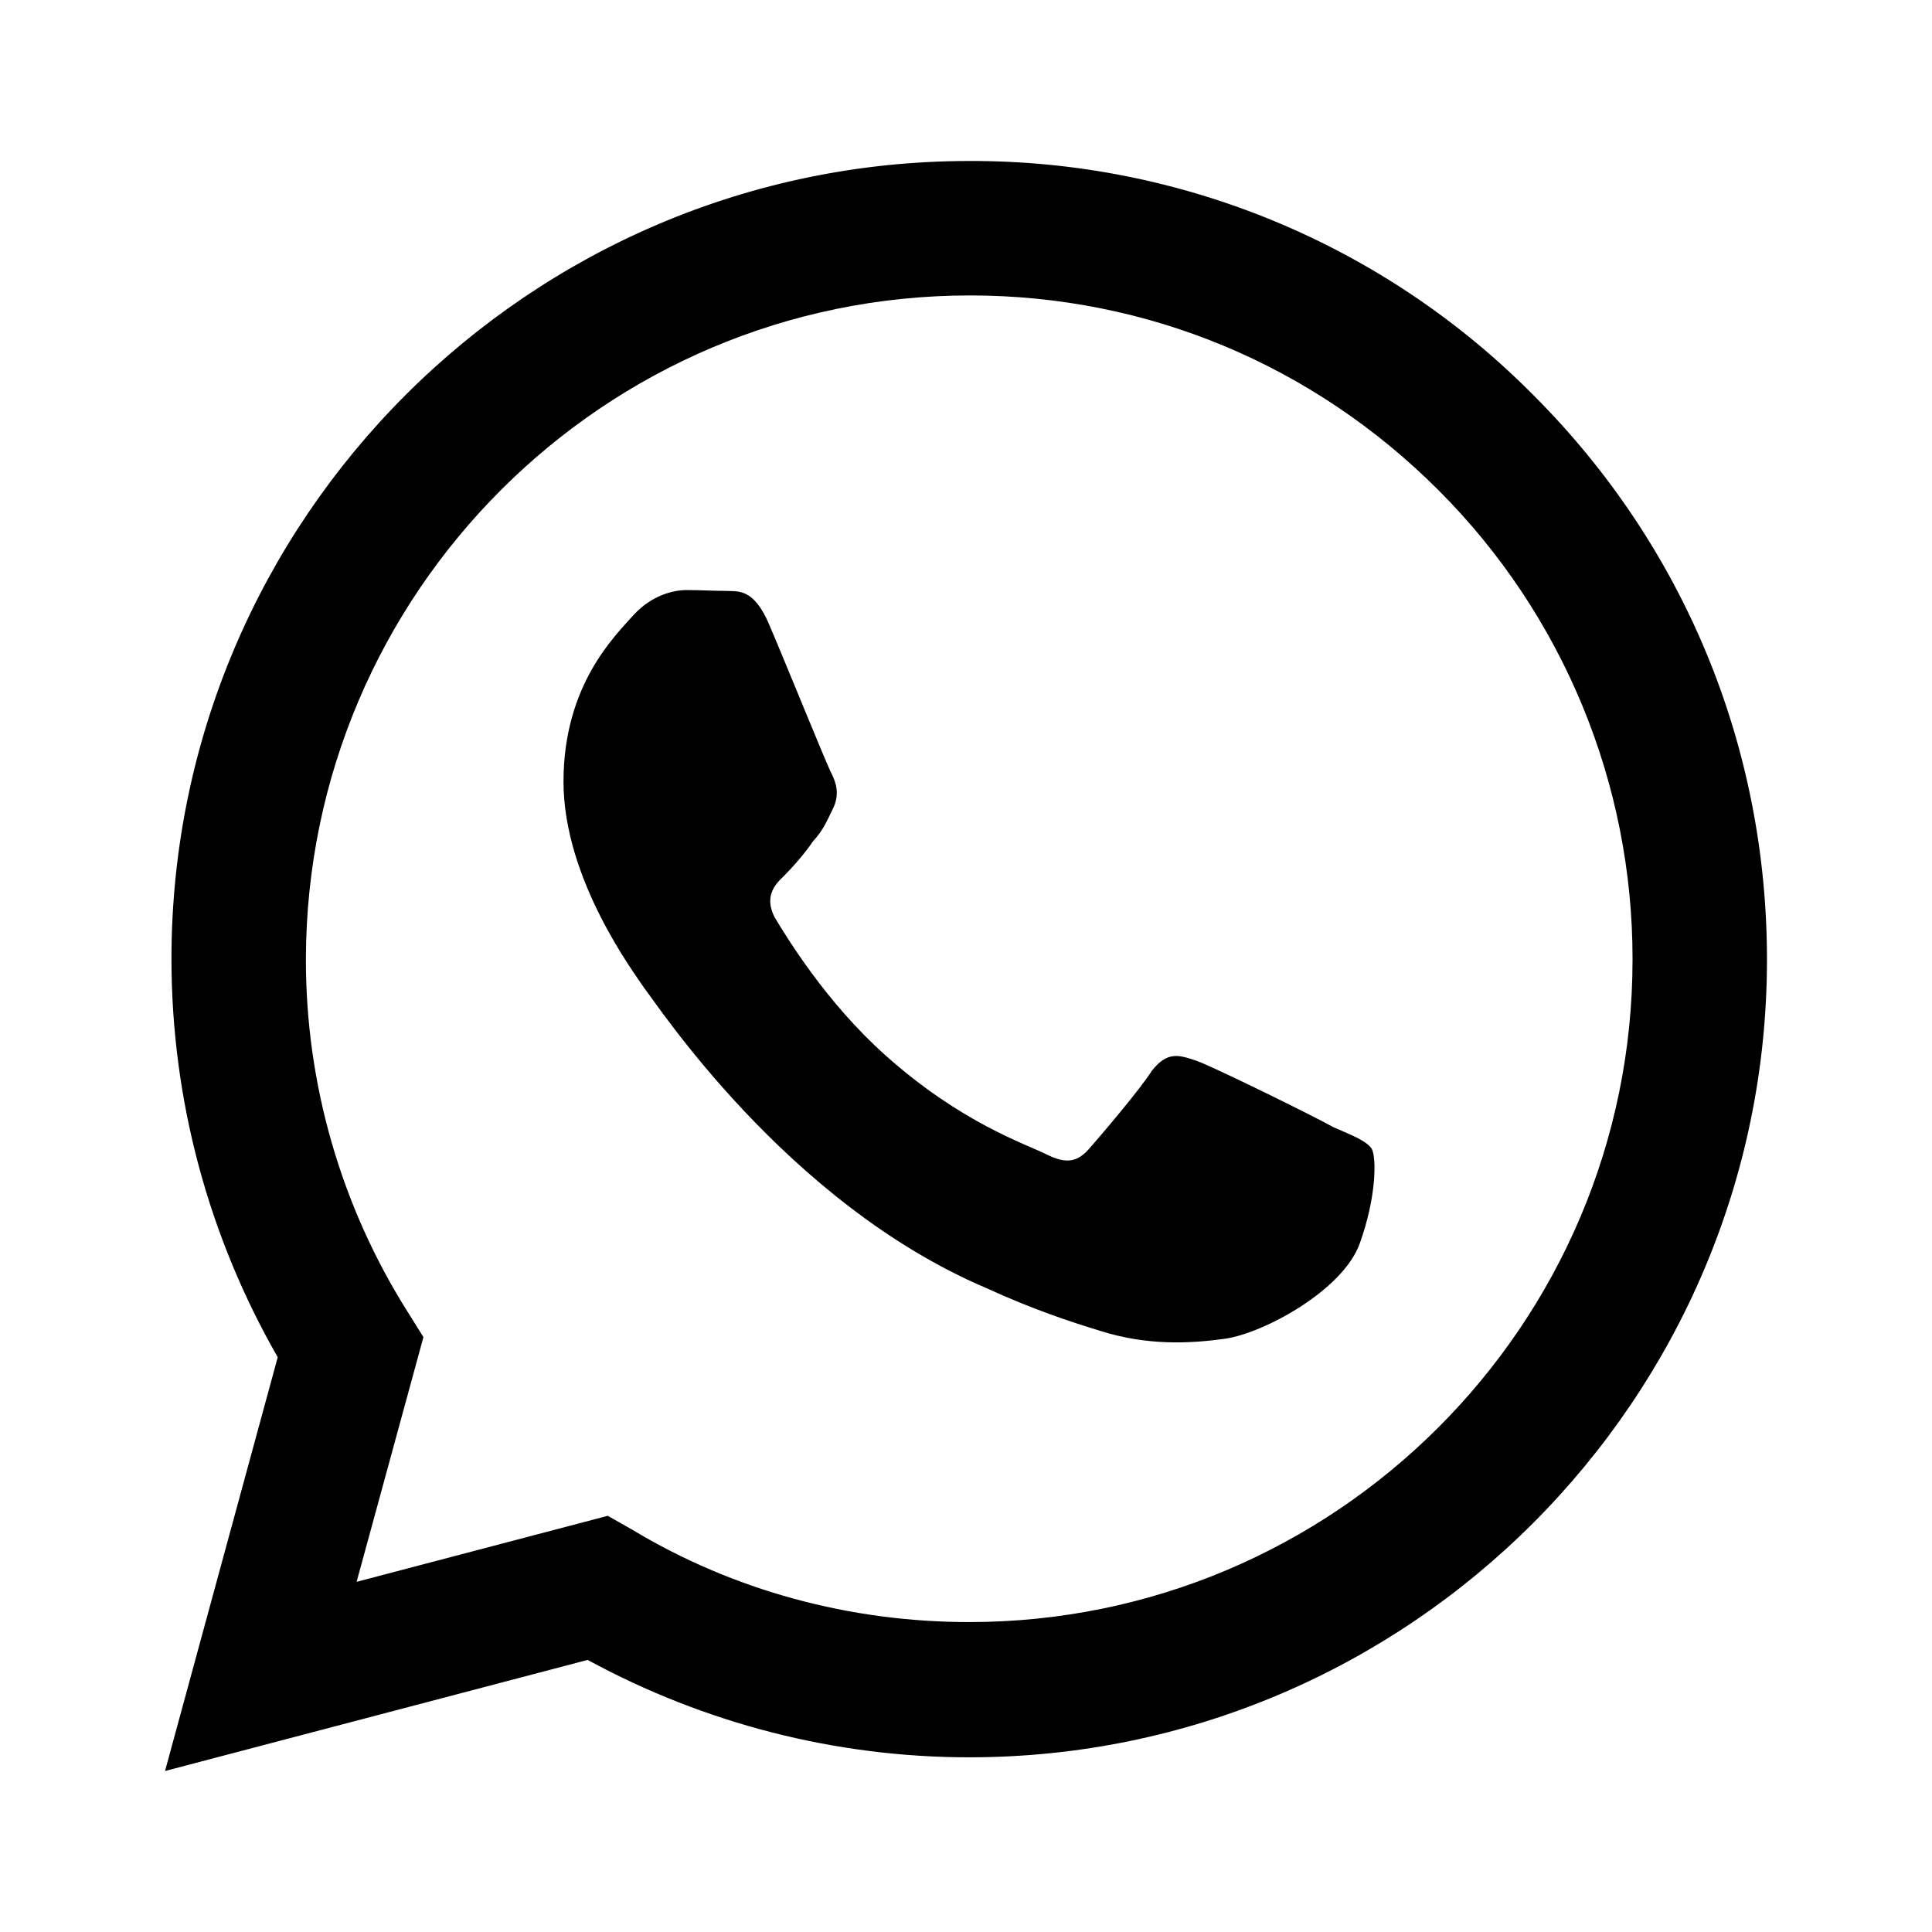
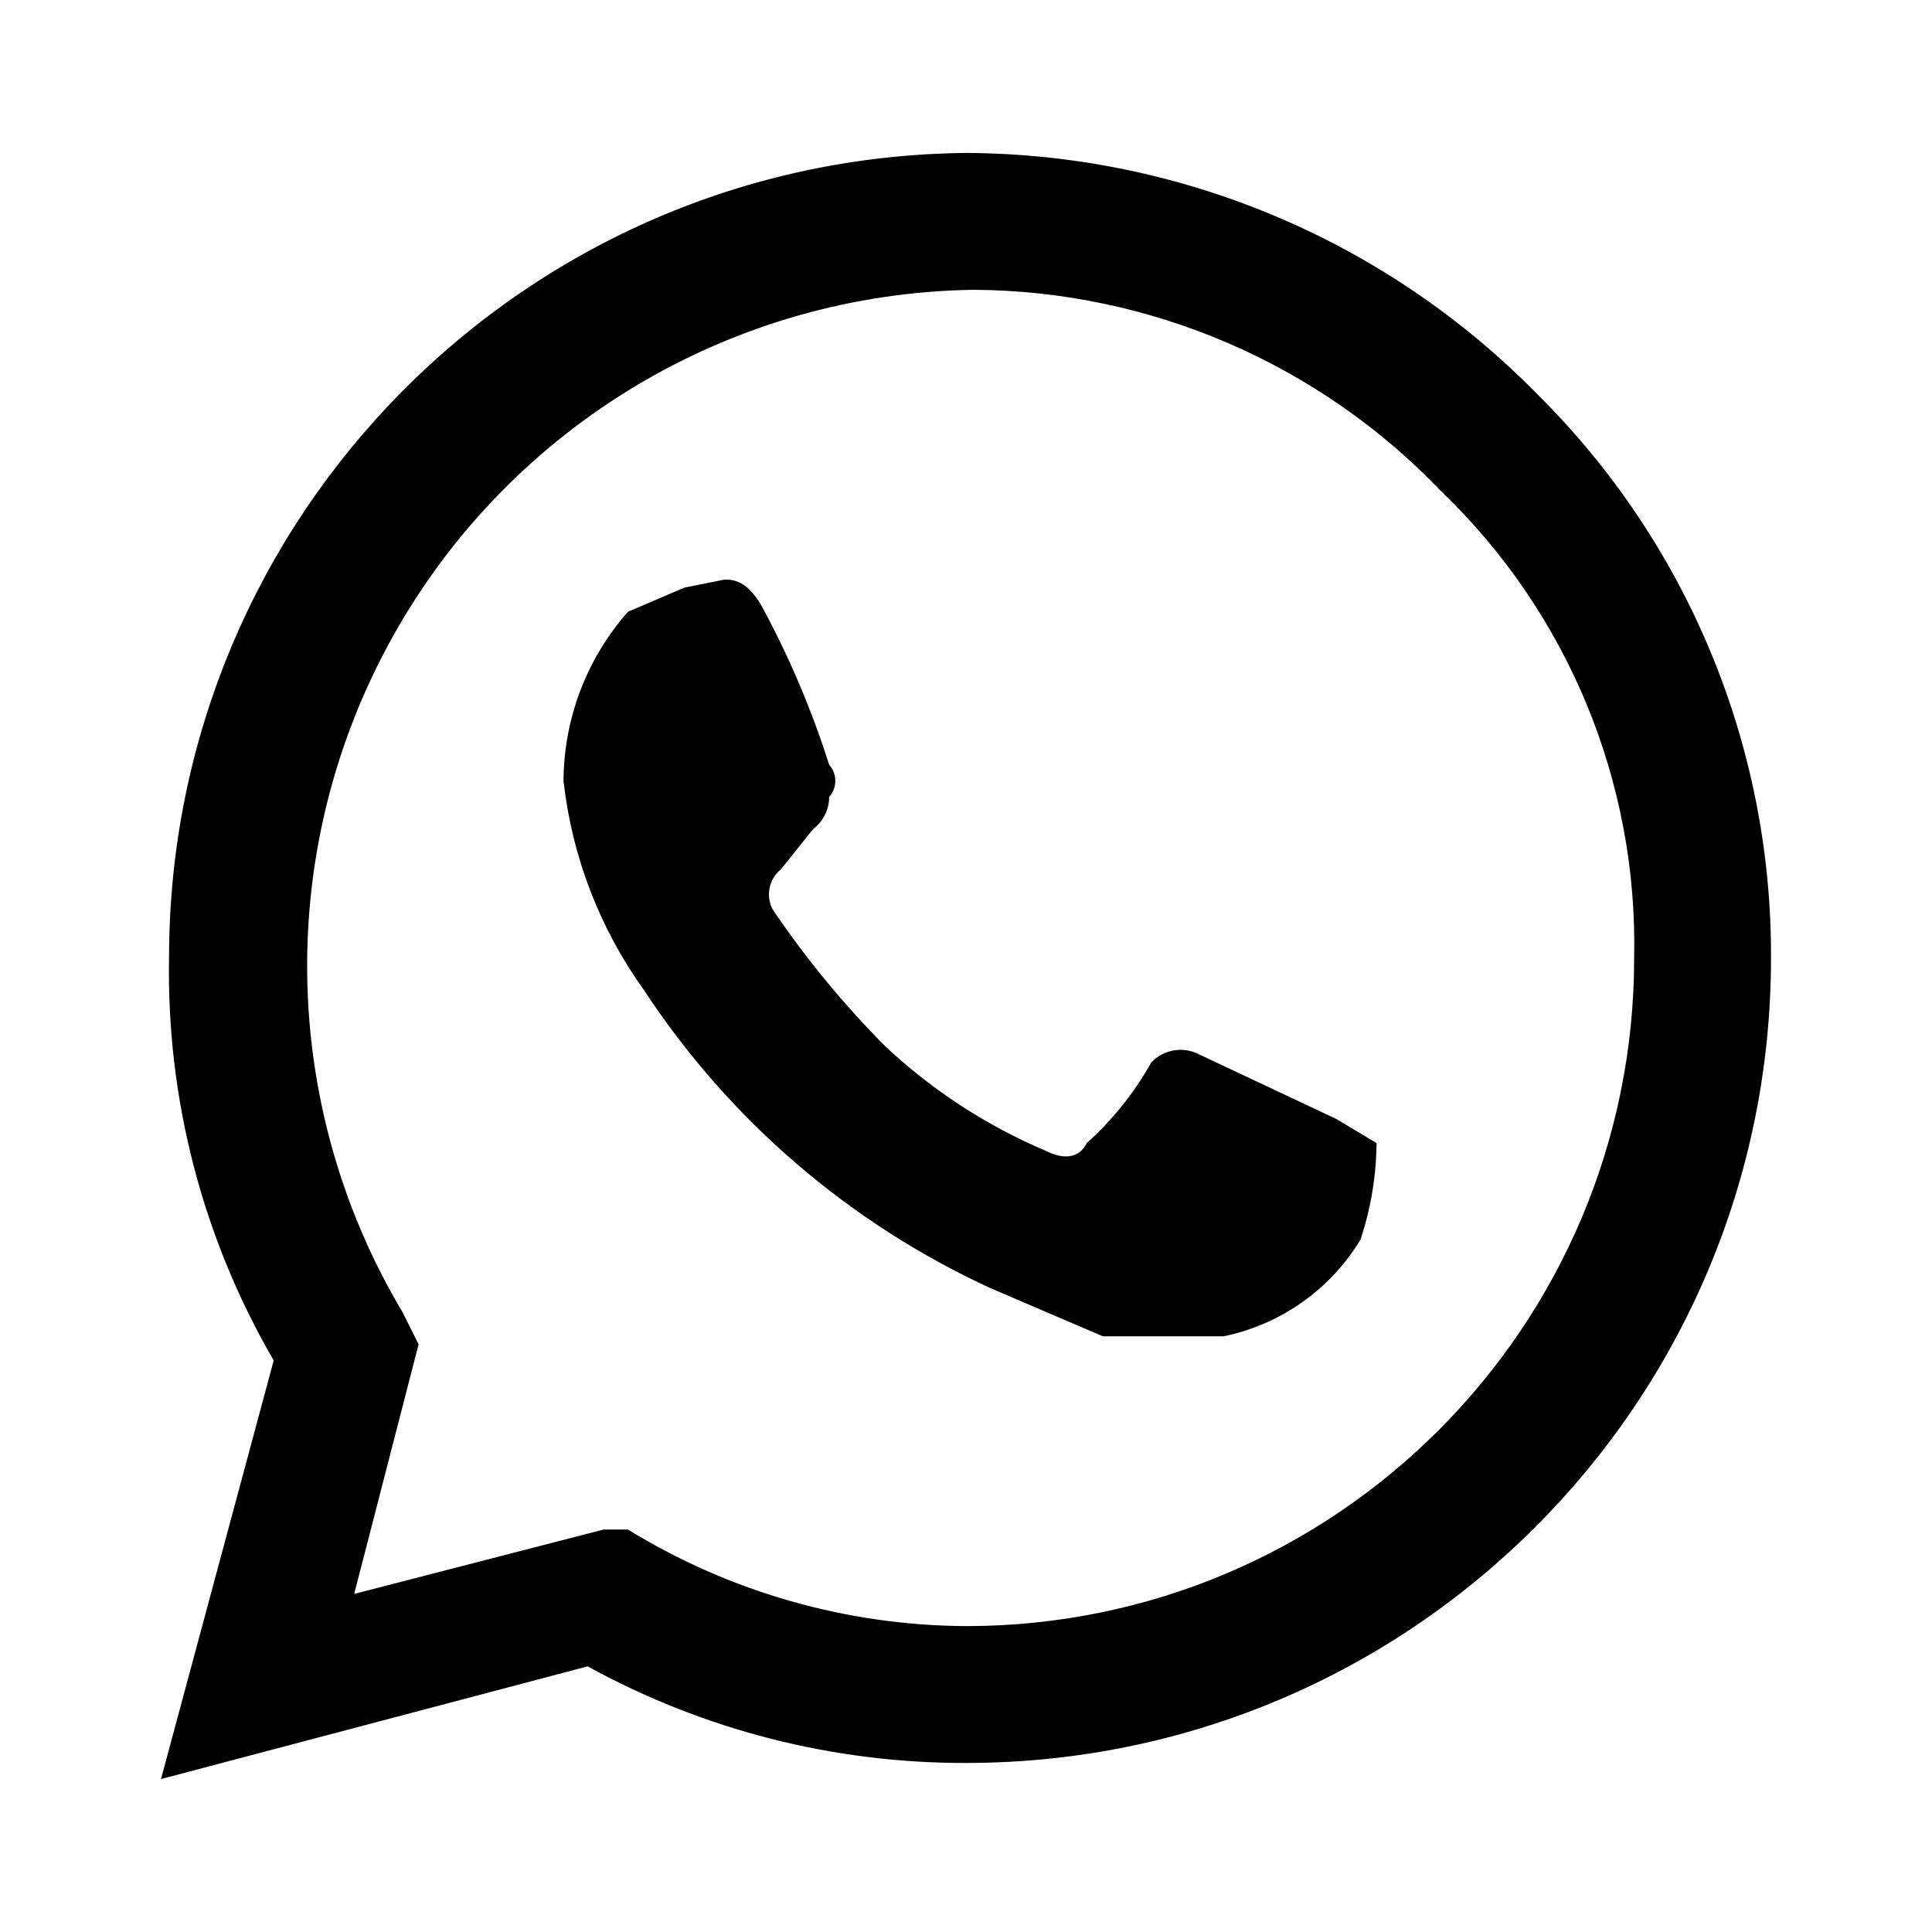
<svg xmlns="http://www.w3.org/2000/svg" height="24" viewBox="0 0 24 24" width="24" class="matericons matericons-whatsapp">
-   <path d="M12.04 2c-5.46 0-9.91 4.45-9.91 9.91 0 1.75.46 3.45 1.32 4.95L2.05 22l5.25-1.38c1.45.79 3.08 1.21 4.74 1.21 5.46 0 9.91-4.45 9.91-9.91 0-2.65-1.03-5.14-2.9-7.01A9.816 9.816 0 0 0 12.04 2m.01 1.67c2.2 0 4.26.86 5.82 2.42a8.225 8.225 0 0 1 2.41 5.83c0 4.54-3.7 8.23-8.24 8.23-1.48 0-2.93-.39-4.19-1.15l-.3-.17-3.12.82.83-3.04-.2-.32a8.188 8.188 0 0 1-1.26-4.38c.01-4.54 3.7-8.24 8.25-8.24M8.53 7.33c-.16 0-.43.06-.66.31-.22.25-.87.86-.87 2.07 0 1.22.89 2.39 1 2.56.14.17 1.76 2.67 4.25 3.73.59.27 1.05.42 1.41.53.59.19 1.13.16 1.56.1.48-.07 1.46-.6 1.67-1.18.21-.58.21-1.07.15-1.18-.07-.1-.23-.16-.48-.27-.25-.14-1.47-.74-1.69-.82-.23-.08-.37-.12-.56.12-.16.25-.64.81-.78.97-.15.17-.29.19-.53.07-.26-.13-1.06-.39-2-1.23-.74-.66-1.23-1.47-1.38-1.72-.12-.24-.01-.39.11-.5.11-.11.27-.29.37-.44.13-.14.17-.25.25-.41.08-.17.04-.31-.02-.43-.06-.11-.56-1.35-.77-1.84-.2-.48-.4-.42-.56-.43-.14 0-.3-.01-.47-.01z" />
+   <path d="M12 1.9a10 10 0 0 0-9.9 10 9.6 9.6 0 0 0 1.3 5L2 22.1l5.3-1.4a9.7 9.7 0 0 0 4.7 1.2 10 10 0 0 0 10-10 9.8 9.8 0 0 0-2.9-7 10 10 0 0 0-7.1-3m.1 1.7a8.1 8.1 0 0 1 5.8 2.5 7.8 7.8 0 0 1 2.4 5.8 8.3 8.3 0 0 1-8.3 8.3A8.1 8.1 0 0 1 7.8 19h-.3l-3.1.8.8-3.1-.2-.4a8.4 8.4 0 0 1 7.1-12.7M8.5 7.3l-.7.3A3.2 3.2 0 0 0 7 9.7a5.5 5.5 0 0 0 1 2.6 10.3 10.3 0 0 0 4.3 3.7l1.4.6h1.5a2.6 2.6 0 0 0 1.7-1.2 3.9 3.9 0 0 0 .2-1.2l-.5-.3-1.7-.8a.5.5 0 0 0-.6.1 3.9 3.9 0 0 1-.8 1c-.1.2-.3.2-.5.1a6.8 6.8 0 0 1-2-1.3 11.7 11.7 0 0 1-1.4-1.7.4.4 0 0 1 .1-.5l.4-.5a.5.5 0 0 0 .2-.4.3.3 0 0 0 0-.4 11.3 11.3 0 0 0-.8-1.9c-.2-.4-.4-.4-.5-.4z" />
</svg>
